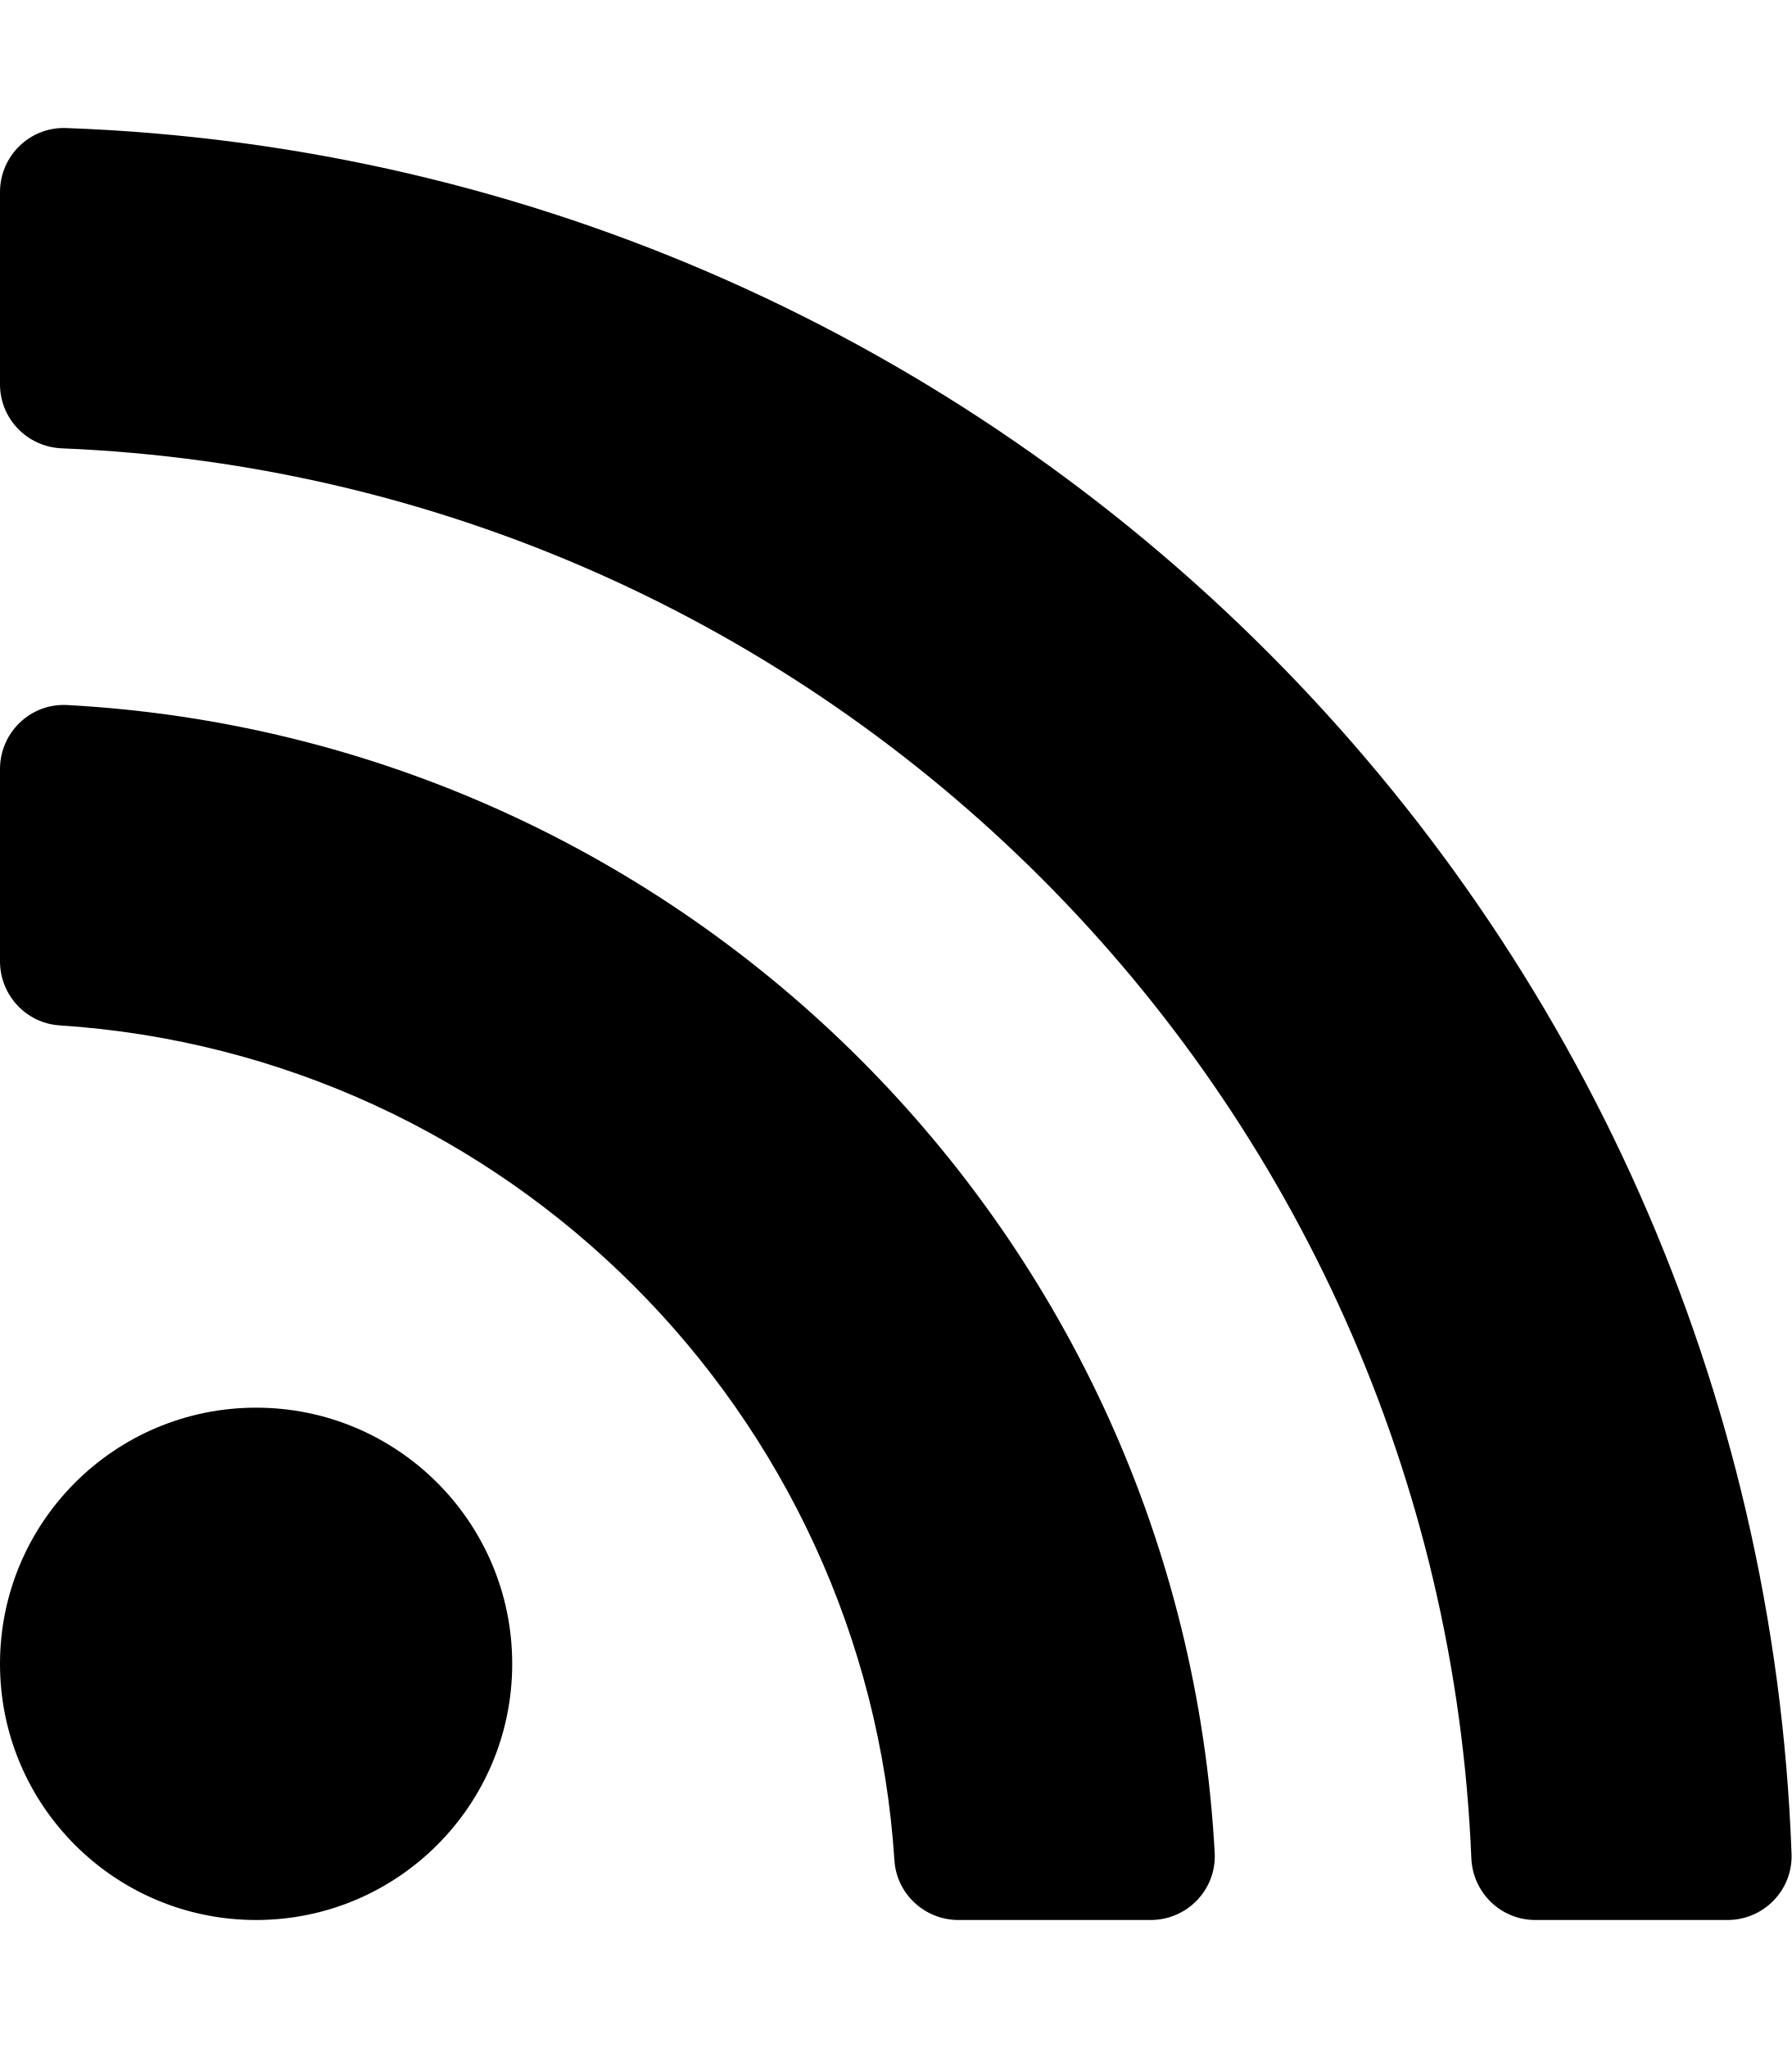
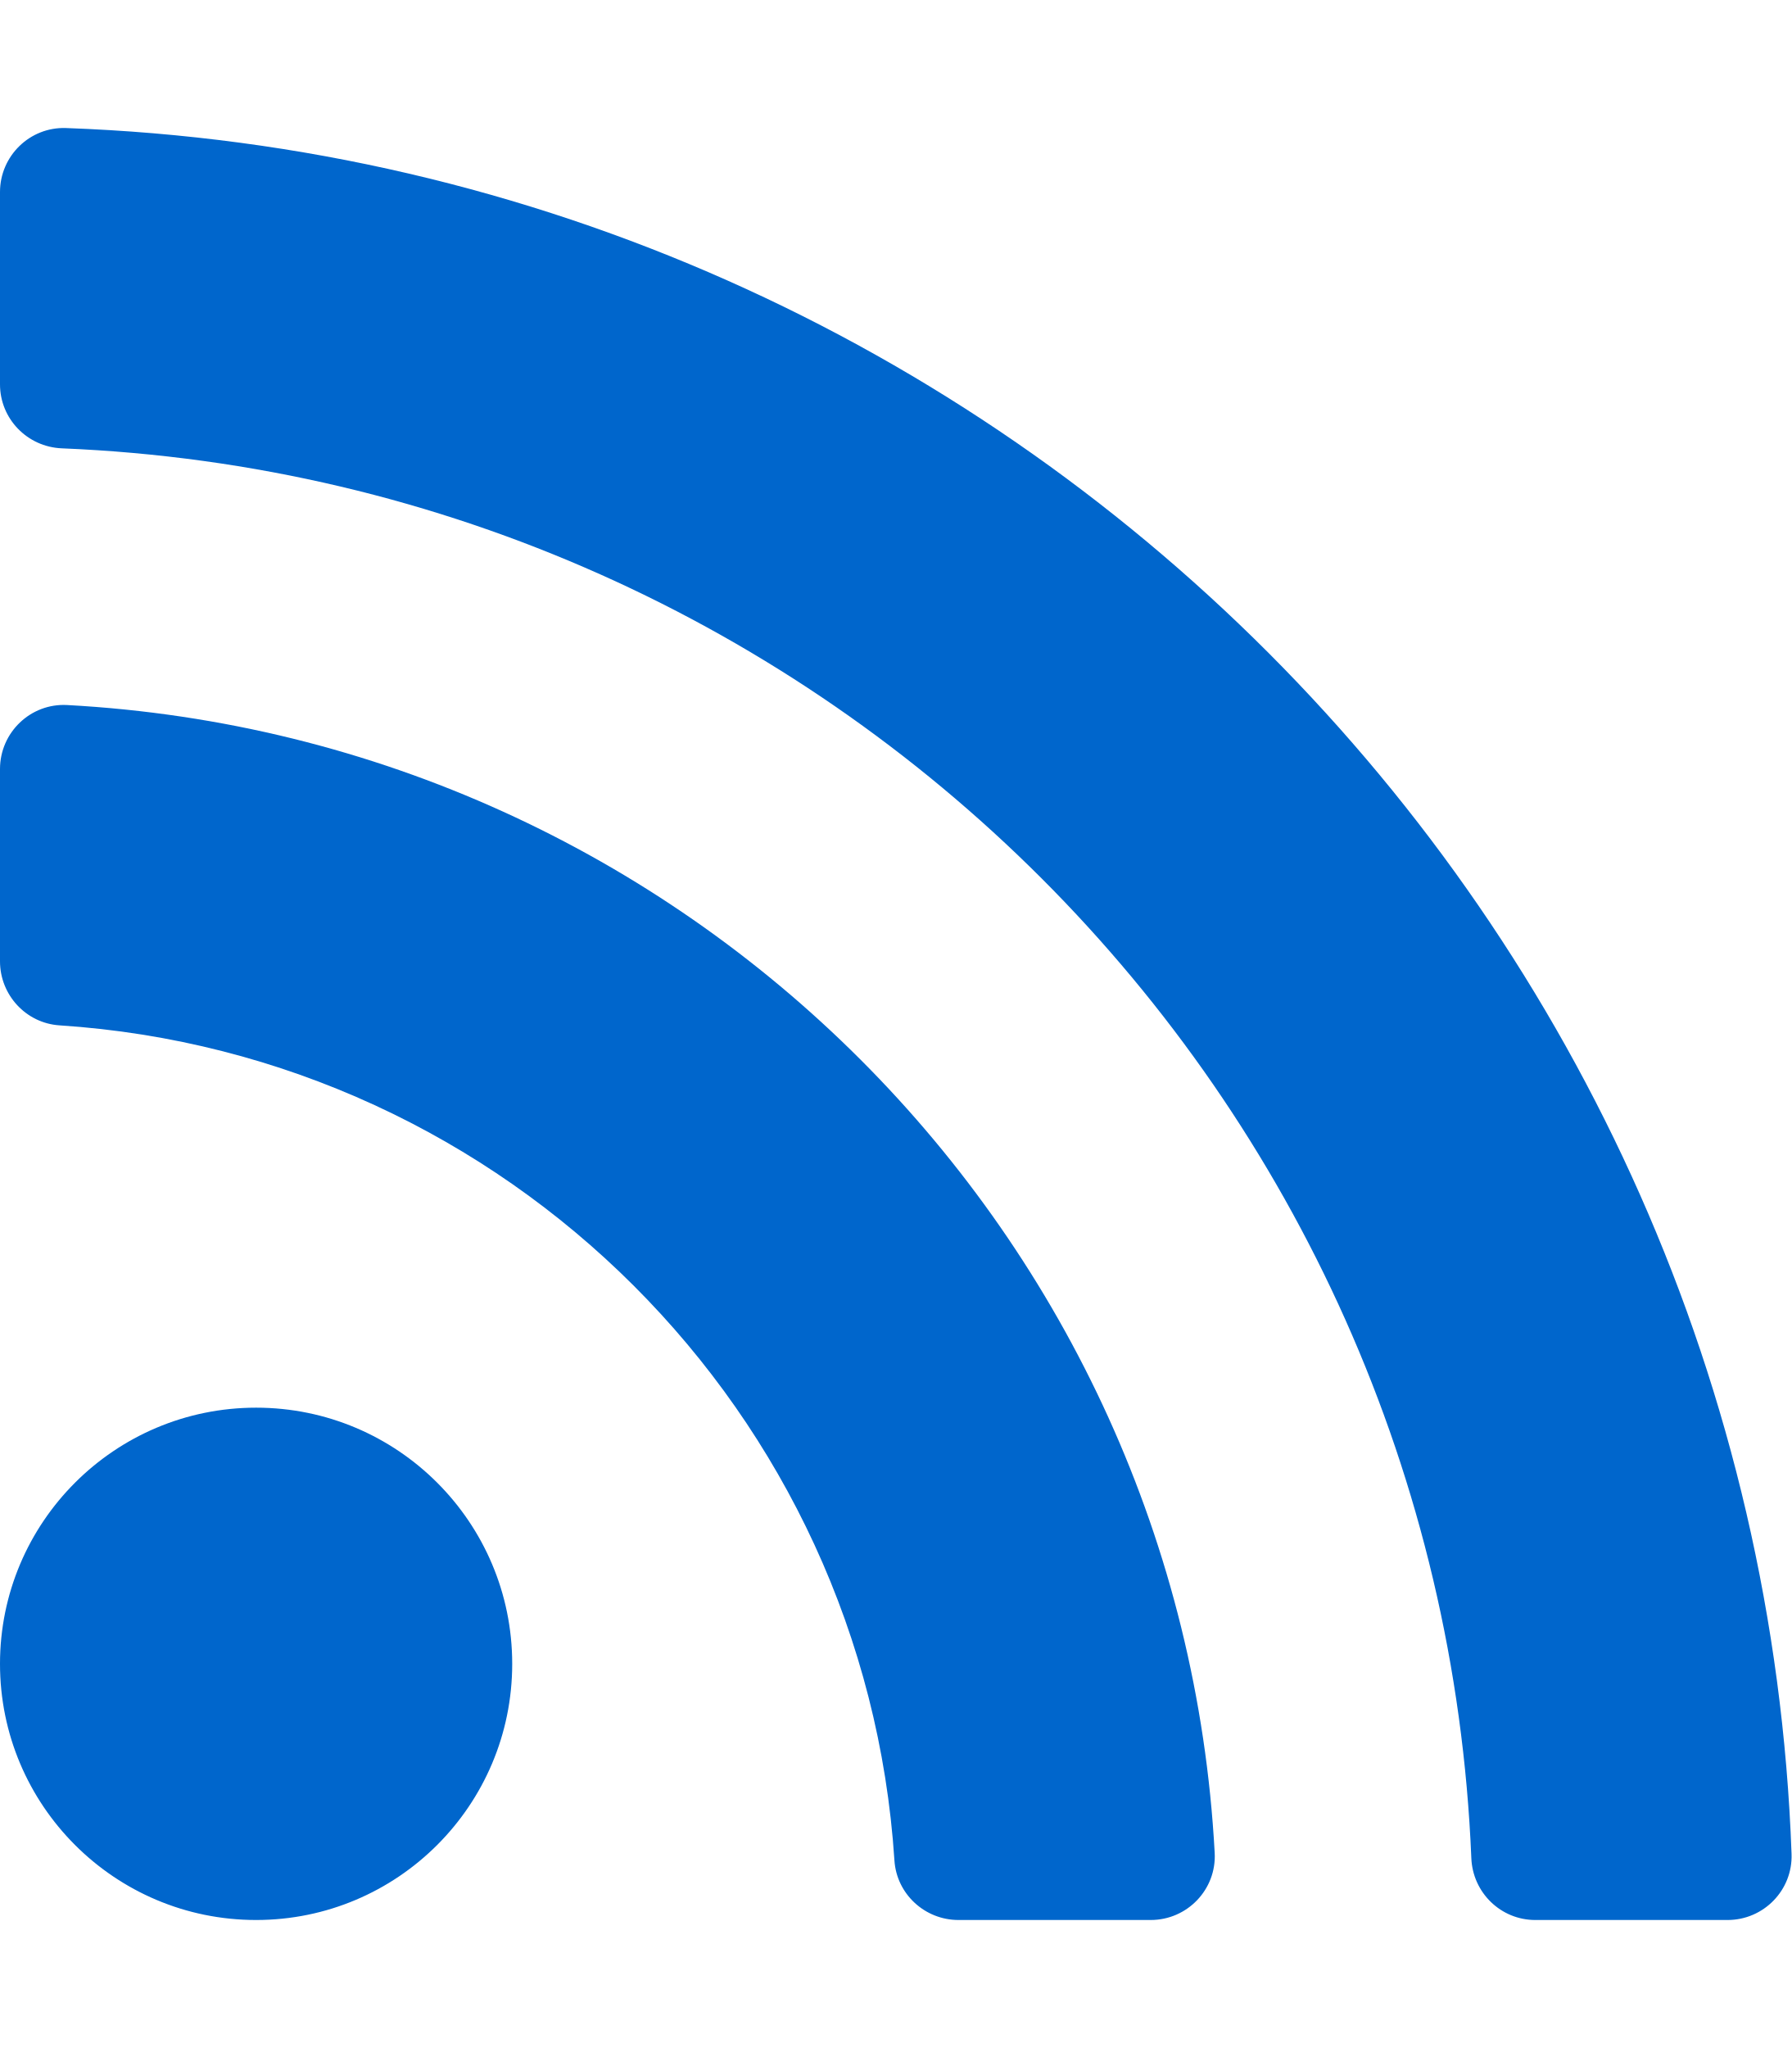
<svg xmlns="http://www.w3.org/2000/svg" viewBox="0 0 448 512">
-   <path d="M128.081 415.959c0 35.369-28.672 64.041-64.041 64.041S0 451.328 0 415.959s28.672-64.041 64.041-64.041 64.04 28.673 64.04 64.041zm175.66 47.25c-8.354-154.6-132.185-278.587-286.95-286.95C7.656 175.765 0 183.105 0 192.253v48.069c0 8.415 6.49 15.472 14.887 16.018 111.832 7.284 201.473 96.702 208.772 208.772.547 8.397 7.604 14.887 16.018 14.887h48.069c9.149.001 16.489-7.655 15.995-16.79zm144.249.288C439.596 229.677 251.465 40.445 16.503 32.01 7.473 31.686 0 38.981 0 48.016v48.068c0 8.625 6.835 15.645 15.453 15.999 191.179 7.839 344.627 161.316 352.465 352.465.353 8.618 7.373 15.453 15.999 15.453h48.068c9.034-.001 16.329-7.474 16.005-16.504z" />
+   <path fill="#0066cc" d="M128.081 415.959c0 35.369-28.672 64.041-64.041 64.041S0 451.328 0 415.959s28.672-64.041 64.041-64.041 64.04 28.673 64.04 64.041zm175.66 47.25c-8.354-154.6-132.185-278.587-286.95-286.95C7.656 175.765 0 183.105 0 192.253v48.069c0 8.415 6.49 15.472 14.887 16.018 111.832 7.284 201.473 96.702 208.772 208.772.547 8.397 7.604 14.887 16.018 14.887h48.069c9.149.001 16.489-7.655 15.995-16.79zm144.249.288C439.596 229.677 251.465 40.445 16.503 32.01 7.473 31.686 0 38.981 0 48.016v48.068c0 8.625 6.835 15.645 15.453 15.999 191.179 7.839 344.627 161.316 352.465 352.465.353 8.618 7.373 15.453 15.999 15.453h48.068c9.034-.001 16.329-7.474 16.005-16.504z" />
</svg>
